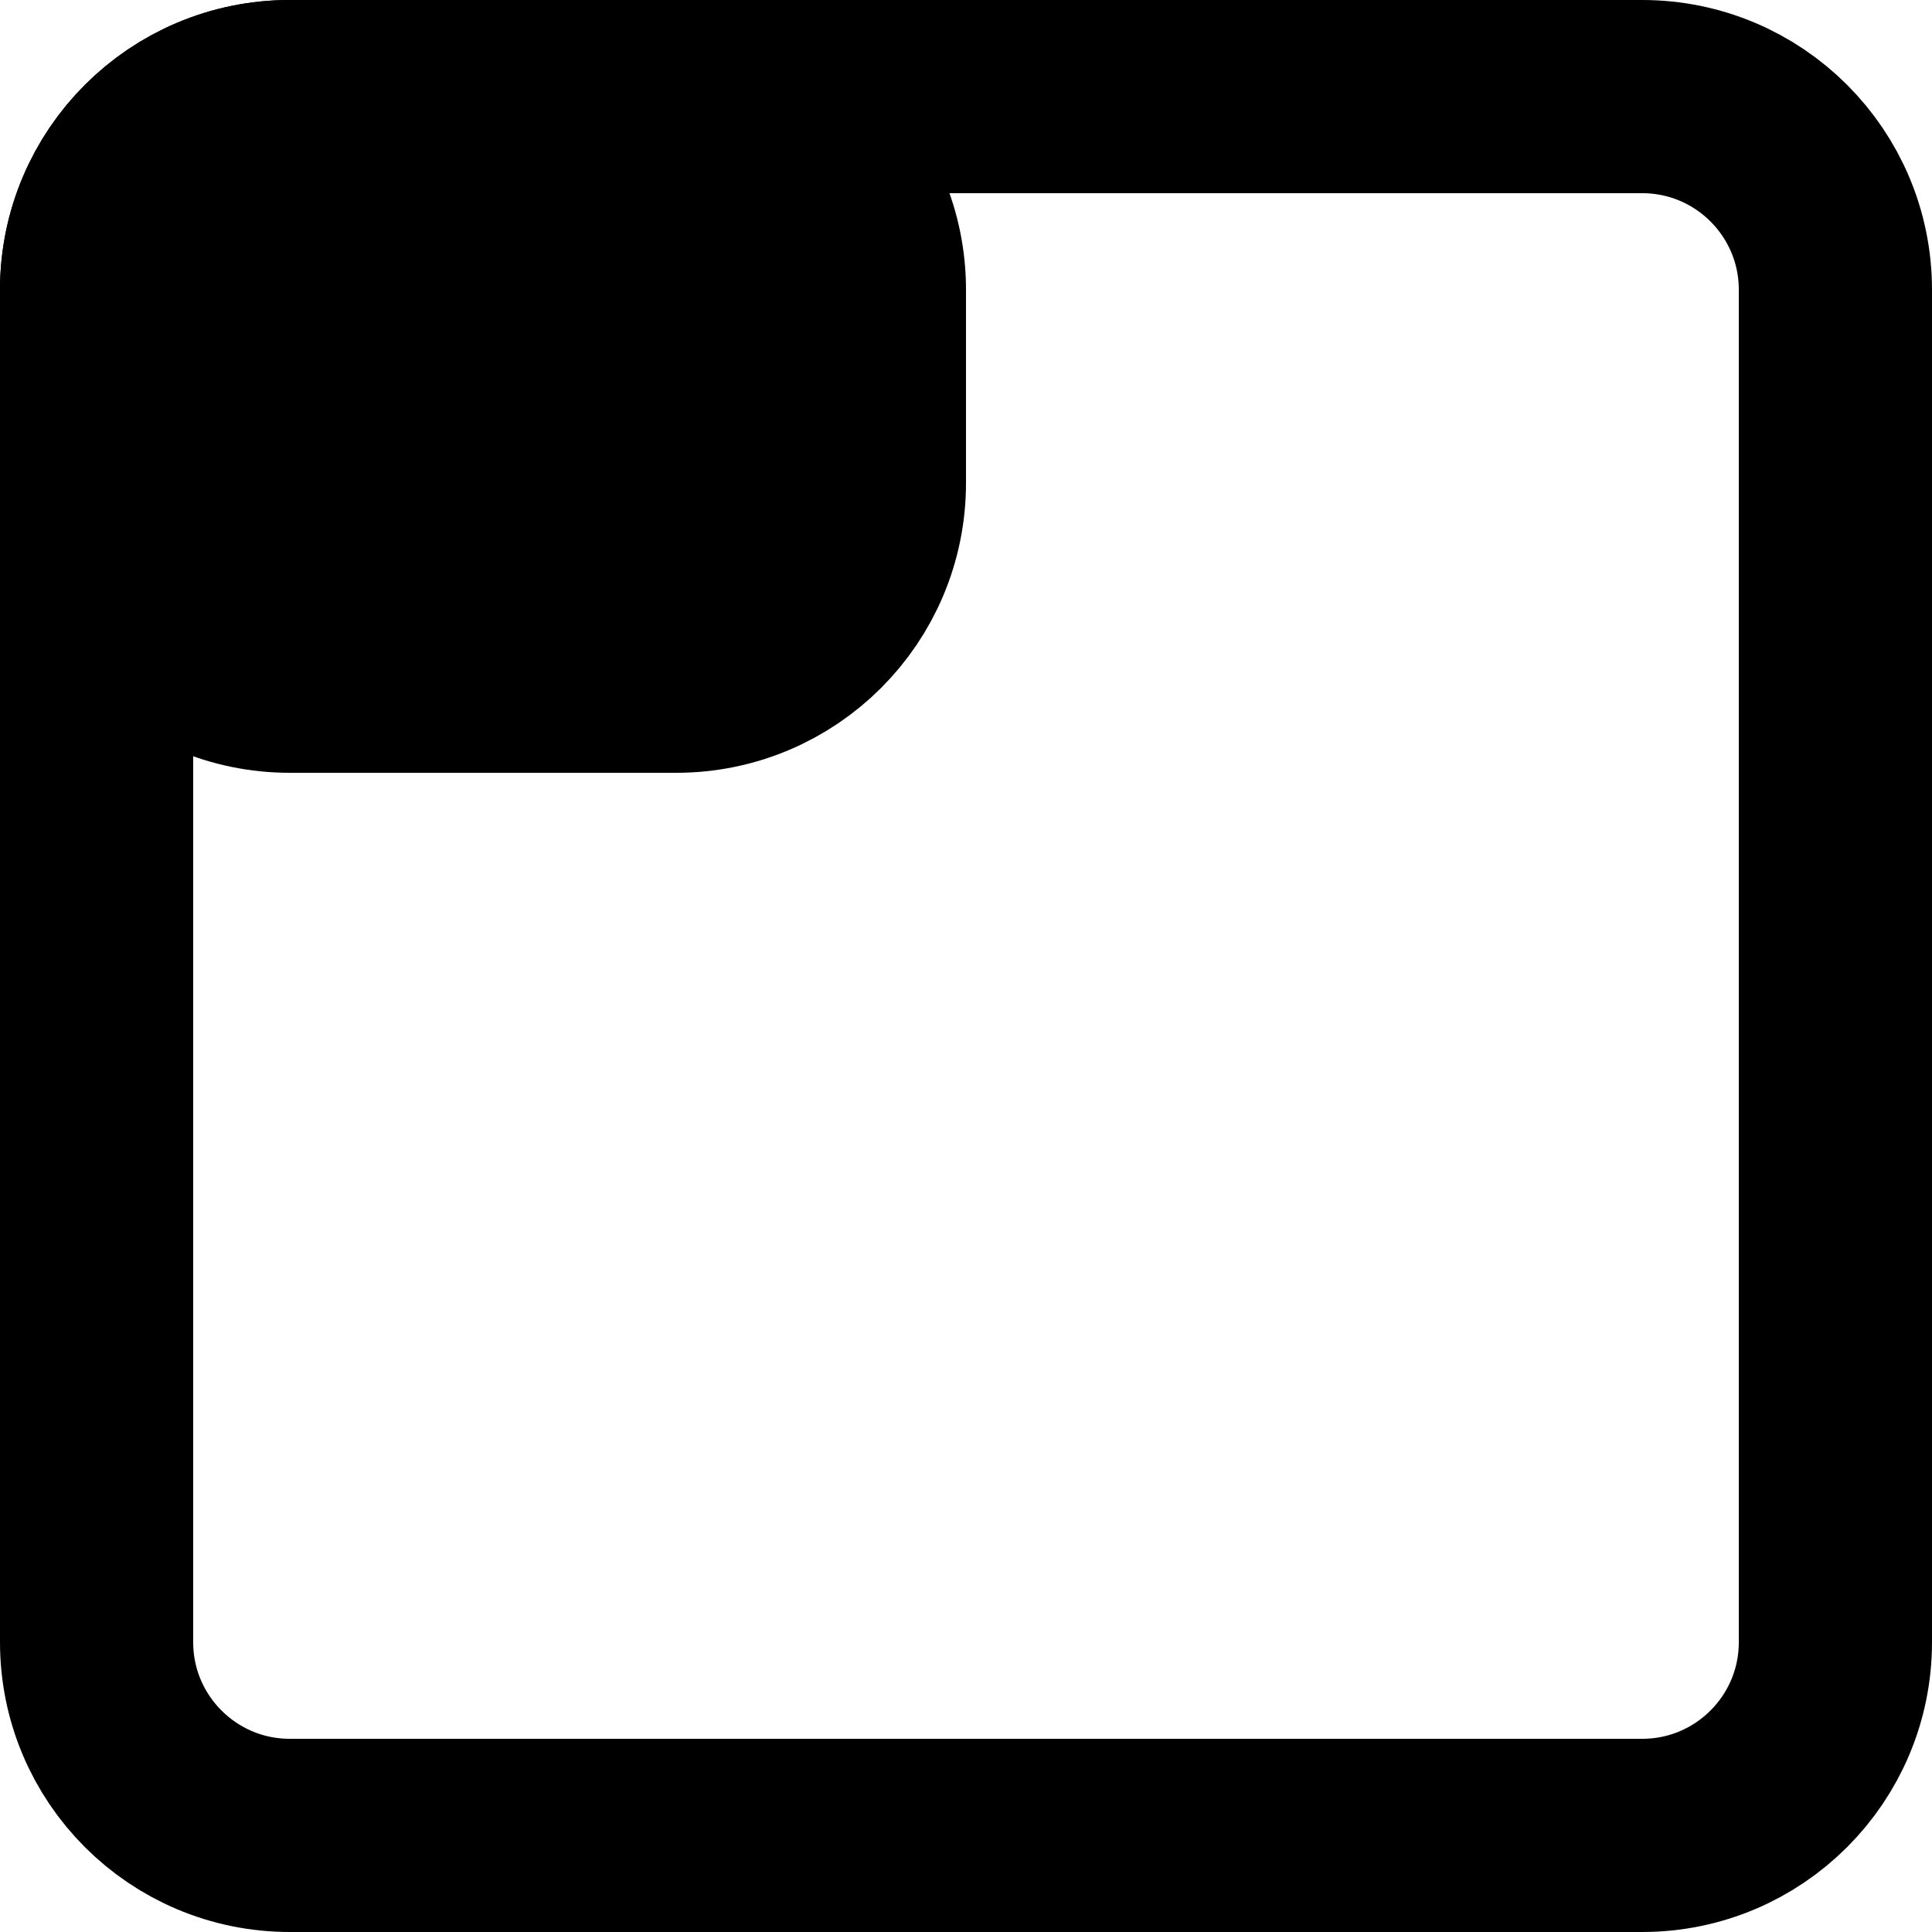
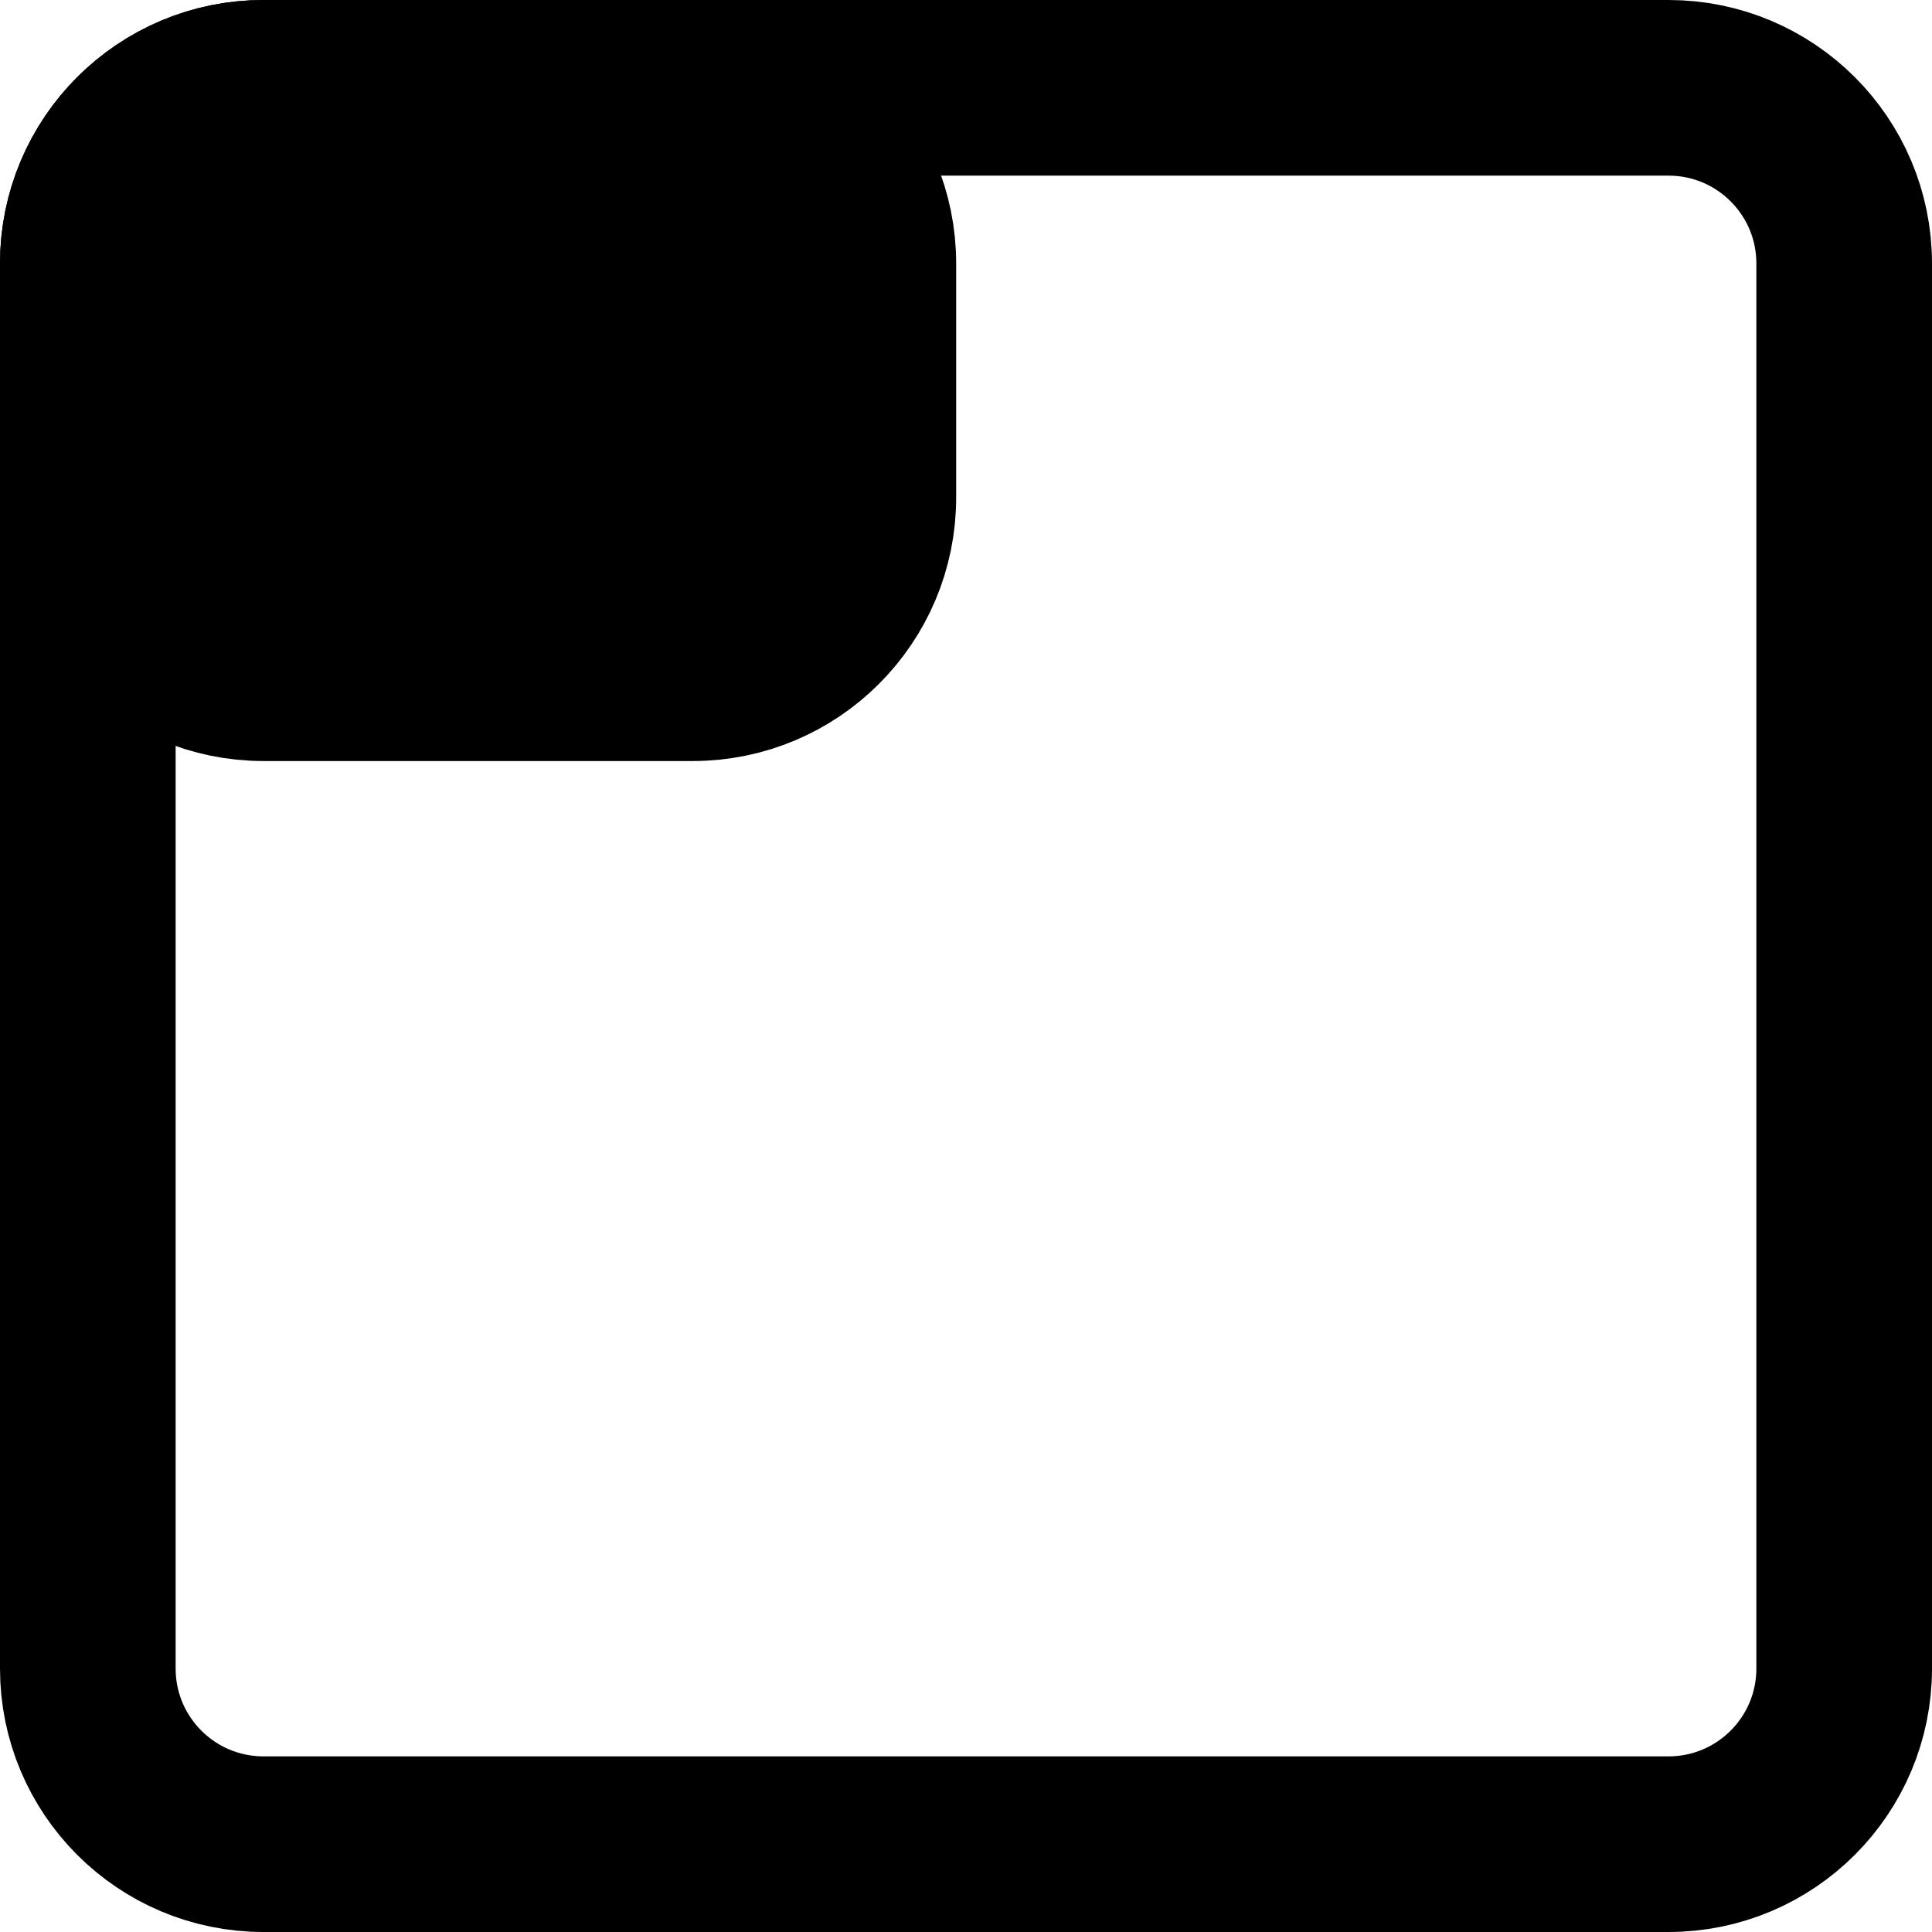
- <svg xmlns="http://www.w3.org/2000/svg" height="10" viewBox="0 0 10 10" width="10">
-   <g fill="none" fill-rule="evenodd">
-     <rect height="9" rx="1" stroke="#000" width="9" x=".5" y=".5" />
-     <rect height="3" width="4" rx="1" fill="#000" stroke="#000" x=".5" y=".5" />
-     <g fill="#000" />
+ <svg xmlns="http://www.w3.org/2000/svg" height="11" viewBox="0 0 11 11" width="11">
+   <g fill="none" fill-rule="evenodd" stroke="#000">
+     <rect height="10" rx="1" width="10" x=".5" y=".5" />
+     <rect fill="#000" fill-rule="nonzero" height="3.333" rx="1" width="4.444" x=".5" y=".5" />
  </g>
</svg>
